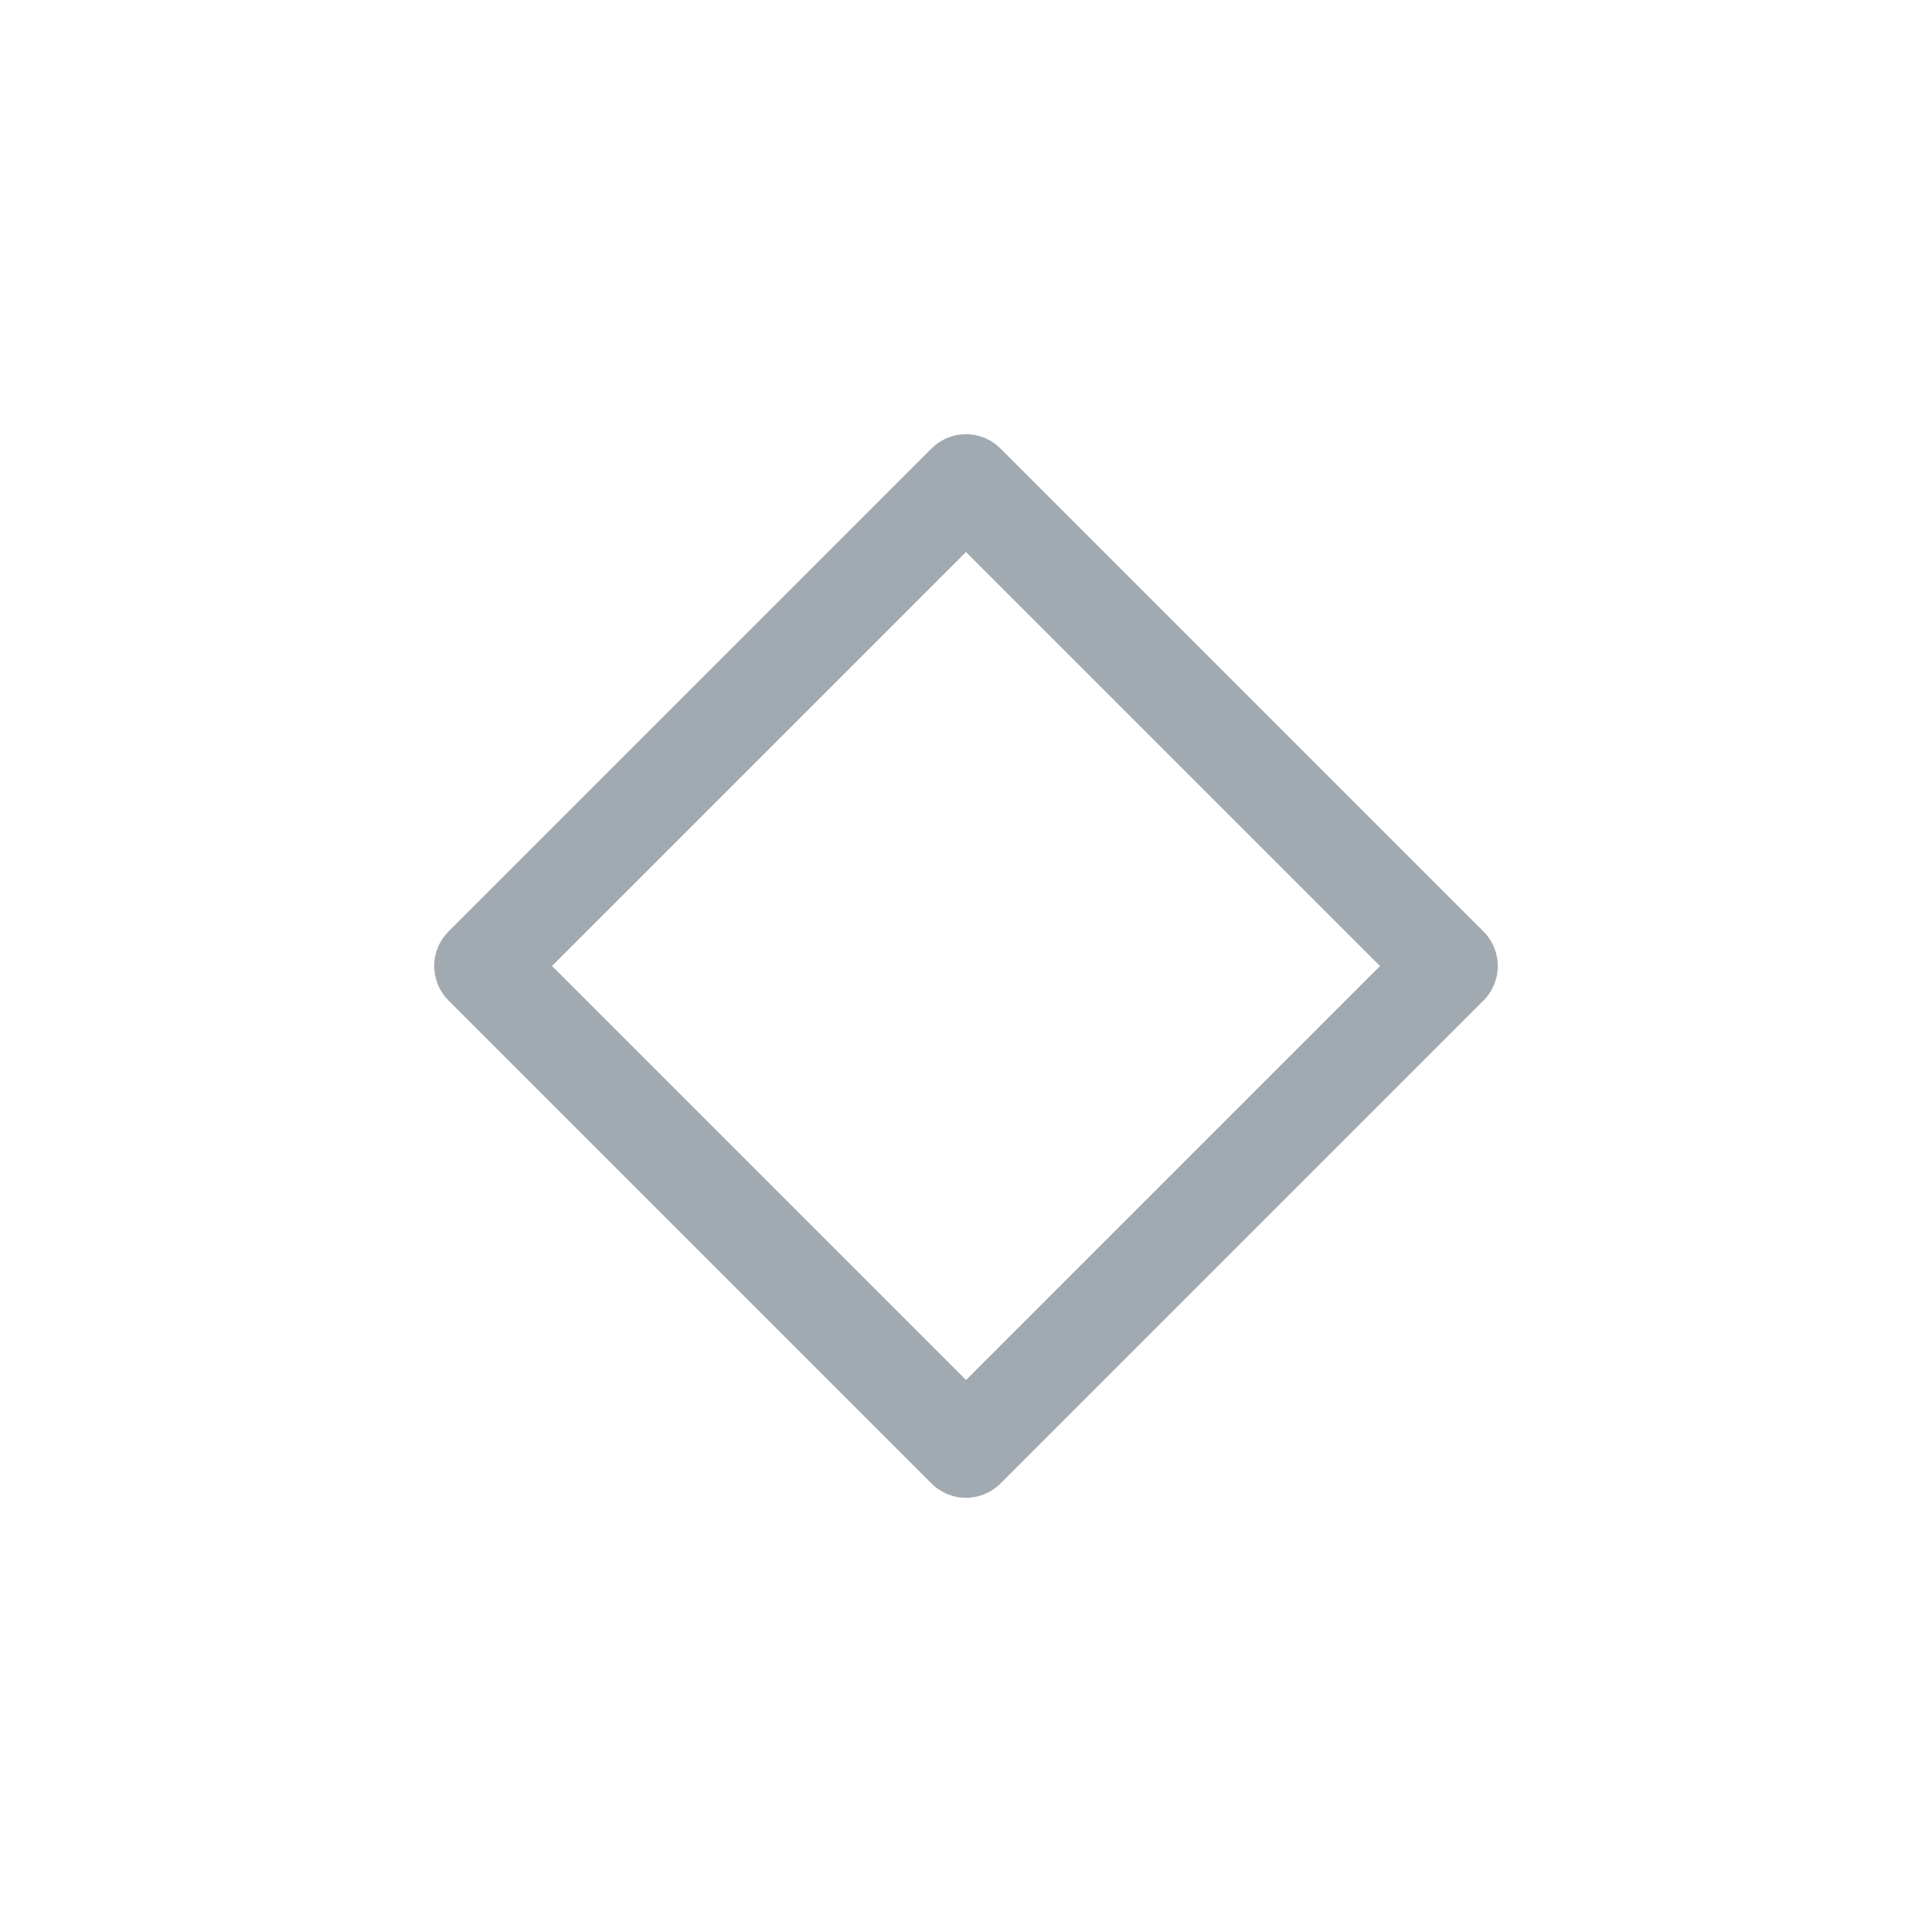
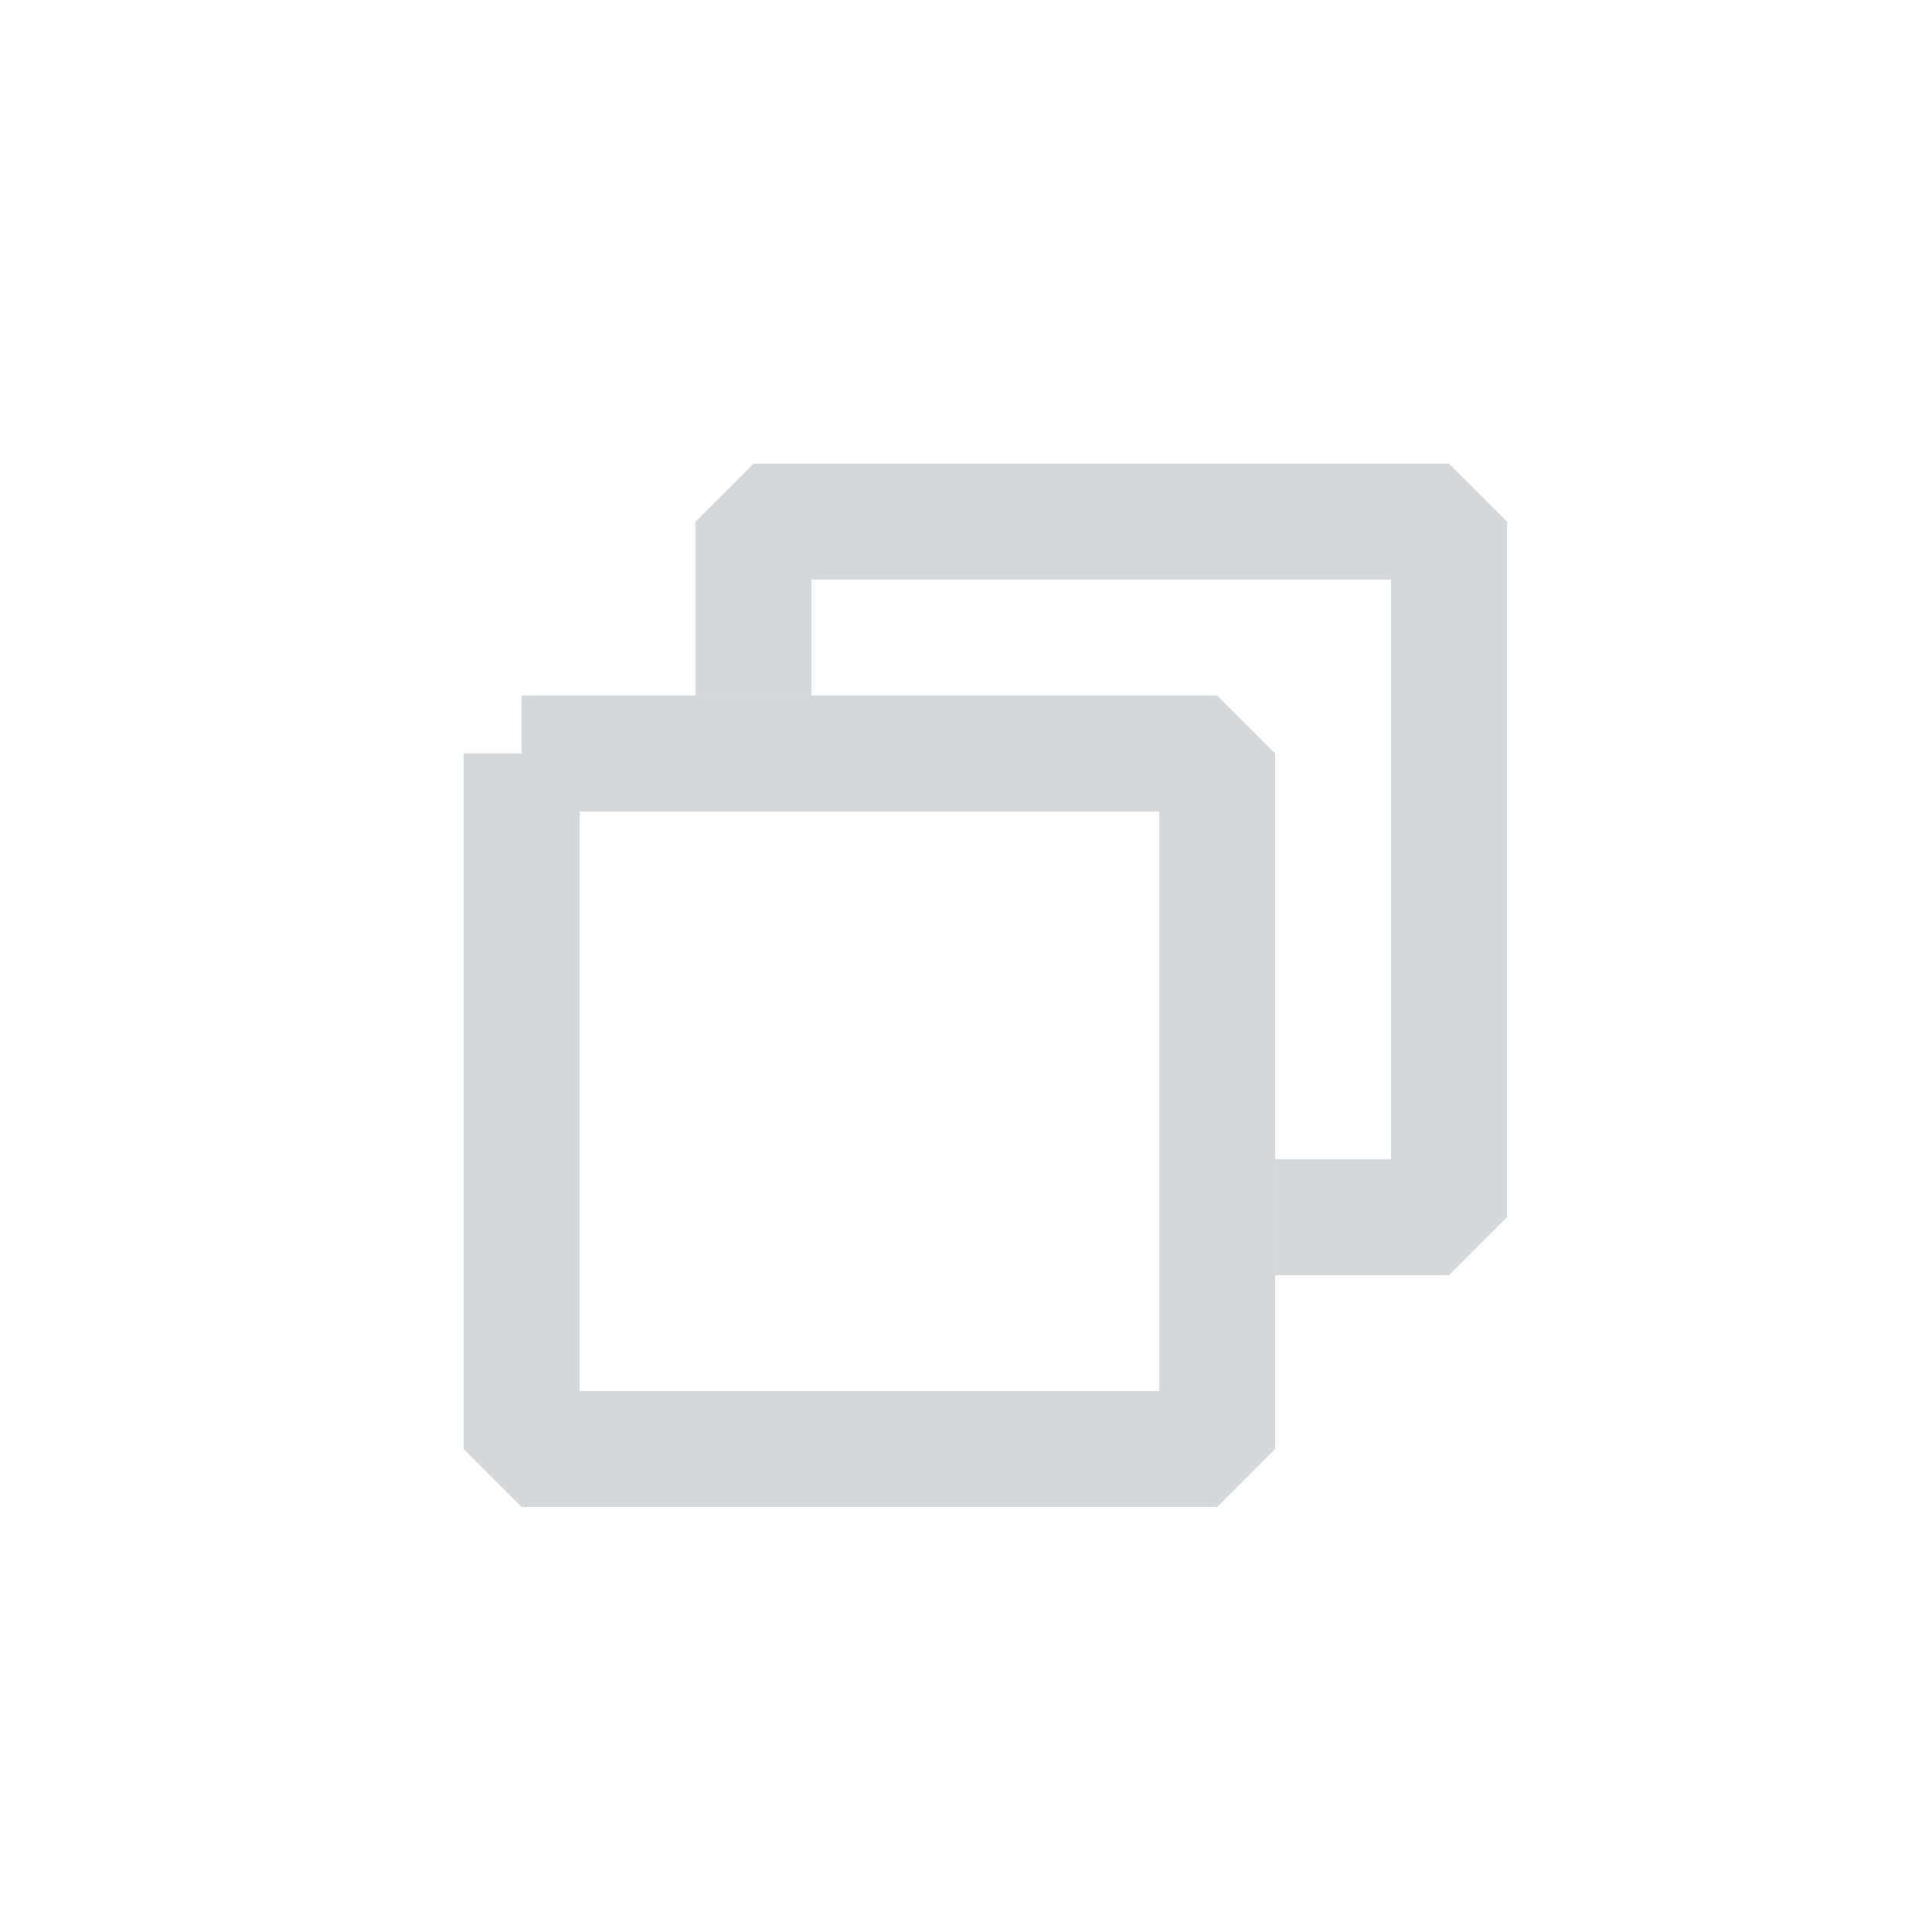
<svg xmlns="http://www.w3.org/2000/svg" viewBox="0 0 50 50" version="1.2" baseProfile="tiny">
  <defs>
</defs>
  <g fill="none" stroke="black" stroke-width="1" fill-rule="evenodd" stroke-linecap="square" stroke-linejoin="bevel">
-     <g fill="none" stroke="#a1a9b1" stroke-opacity="1" stroke-width="1.01" stroke-linecap="round" stroke-linejoin="round" transform="matrix(2.5,0,0,2.5,2.5,2.5)" font-family="Noto Sans" font-size="10" font-weight="400" font-style="normal">
-       <path vector-effect="none" fill-rule="evenodd" d="M4,9 L9,4 L14,9 L9,14 L4,9" />
+     <g fill="none" stroke="#a1a9b1" stroke-opacity="0.5" stroke-width="1.001" stroke-linecap="square" stroke-linejoin="bevel" transform="matrix(2.5,0,0,2.5,2.5,2.5)" font-family="Noto Sans" font-size="10" font-weight="400" font-style="normal">
+ </g>
+     <g fill="none" stroke="#a1a9b1" stroke-opacity="0.5" stroke-width="1.001" stroke-linecap="round" stroke-linejoin="miter" stroke-miterlimit="2" transform="matrix(2.5,0,0,2.5,2.5,2.5)" font-family="Noto Sans" font-size="10" font-weight="400" font-style="normal">
+ </g>
+     <g fill="none" stroke="#a1a9b1" stroke-opacity="0.5" stroke-width="1.001" stroke-linecap="round" stroke-linejoin="miter" stroke-miterlimit="2" transform="matrix(2.5,0,0,2.5,2.5,2.5)" font-family="Noto Sans" font-size="10" font-weight="400" font-style="normal">
+ </g>
+     <g fill="none" stroke="#a1a9b1" stroke-opacity="0.5" stroke-width="1.001" stroke-linecap="round" stroke-linejoin="miter" stroke-miterlimit="2" transform="matrix(2.5,0,0,2.5,2.5,2.5)" font-family="Noto Sans" font-size="10" font-weight="400" font-style="normal">
+ </g>
+     <g fill="none" stroke="#a1a9b1" stroke-opacity="0.5" stroke-width="1.001" stroke-linecap="round" stroke-linejoin="miter" stroke-miterlimit="2" transform="matrix(2.5,0,0,2.5,13.5,19.5)" font-family="Noto Sans" font-size="10" font-weight="400" font-style="normal">
+ </g>
+     <g fill="none" stroke="#a1a9b1" stroke-opacity="0.5" stroke-width="1.001" stroke-linecap="round" stroke-linejoin="miter" stroke-miterlimit="2" transform="matrix(2.5,0,0,2.5,13.5,19.5)" font-family="Noto Sans" font-size="10" font-weight="400" font-style="normal">
+ </g>
+     <g fill="none" stroke="#a1a9b1" stroke-opacity="0.5" stroke-width="1.001" stroke-linecap="round" stroke-linejoin="miter" stroke-miterlimit="2" transform="matrix(2.5,0,0,2.5,13.5,19.5)" font-family="Noto Sans" font-size="10" font-weight="400" font-style="normal">
+ </g>
+     <g fill="none" stroke="#a1a9b1" stroke-opacity="0.45" stroke-width="1.201" stroke-linecap="butt" stroke-linejoin="bevel" transform="matrix(2.5,0,0,2.5,13.5,19.5)" font-family="Noto Sans" font-size="10" font-weight="400" font-style="normal">
+       <path vector-effect="none" fill-rule="evenodd" d="M0,0 L7.2,0 L7.2,7.2 L0,7.2 L0,0" />
    </g>
+     <g fill="none" stroke="#a1a9b1" stroke-opacity="0.5" stroke-width="1.001" stroke-linecap="round" stroke-linejoin="miter" stroke-miterlimit="2" transform="matrix(2.5,0,0,2.5,13.5,19.5)" font-family="Noto Sans" font-size="10" font-weight="400" font-style="normal">
+ </g>
+     <g fill="none" stroke="#a1a9b1" stroke-opacity="0.5" stroke-width="1.001" stroke-linecap="round" stroke-linejoin="miter" stroke-miterlimit="2" transform="matrix(2.5,0,0,2.5,13.5,19.5)" font-family="Noto Sans" font-size="10" font-weight="400" font-style="normal">
+ </g>
+     <g fill="none" stroke="none" transform="matrix(2.5,0,0,2.5,13.5,19.5)" font-family="Noto Sans" font-size="10" font-weight="400" font-style="normal">
+       <path vector-effect="none" fill-rule="evenodd" d="M0,0 L7.2,0 L7.2,7.2 L0,7.2 L0,0" />
+     </g>
+     <g fill="none" stroke="#a1a9b1" stroke-opacity="0.5" stroke-width="1.001" stroke-linecap="round" stroke-linejoin="miter" stroke-miterlimit="2" transform="matrix(2.5,0,0,2.5,13.5,19.5)" font-family="Noto Sans" font-size="10" font-weight="400" font-style="normal">
+ </g>
+     <g fill="none" stroke="#a1a9b1" stroke-opacity="0.5" stroke-width="1.001" stroke-linecap="round" stroke-linejoin="miter" stroke-miterlimit="2" transform="matrix(2.5,0,0,2.5,13.5,19.5)" font-family="Noto Sans" font-size="10" font-weight="400" font-style="normal">
+ </g>
+     <g fill="none" stroke="none" transform="matrix(2.5,0,0,2.5,13.5,19.5)" font-family="Noto Sans" font-size="10" font-weight="400" font-style="normal">
+       <path vector-effect="none" fill-rule="evenodd" d="M0.4,-0.601 L0.4,-0.4 L7.6,-0.4 L7.6,6.8 L7.801,6.8" />
+     </g>
+     <g fill="none" stroke="#a1a9b1" stroke-opacity="0.5" stroke-width="1.001" stroke-linecap="round" stroke-linejoin="miter" stroke-miterlimit="2" transform="matrix(2.5,0,0,2.5,13.5,19.5)" font-family="Noto Sans" font-size="10" font-weight="400" font-style="normal">
+ </g>
+     <g fill="none" stroke="#a1a9b1" stroke-opacity="0.5" stroke-width="1.001" stroke-linecap="round" stroke-linejoin="miter" stroke-miterlimit="2" transform="matrix(2.5,0,0,2.5,13.5,19.5)" font-family="Noto Sans" font-size="10" font-weight="400" font-style="normal">
+ </g>
+     <g fill="none" stroke="none" transform="matrix(2.5,0,0,2.5,13.5,19.5)" font-family="Noto Sans" font-size="10" font-weight="400" font-style="normal">
+       <path vector-effect="none" fill-rule="evenodd" d="M0.4,-0.601 L0.4,-0.4 L7.6,-0.4 L7.6,6.8 L7.801,6.8 L7.801,-0.601" />
+     </g>
+     <g fill="none" stroke="#a1a9b1" stroke-opacity="0.5" stroke-width="1.001" stroke-linecap="round" stroke-linejoin="miter" stroke-miterlimit="2" transform="matrix(2.5,0,0,2.5,13.5,19.5)" font-family="Noto Sans" font-size="10" font-weight="400" font-style="normal">
+ </g>
+     <g fill="none" stroke="#a1a9b1" stroke-opacity="0.5" stroke-width="1.001" stroke-linecap="round" stroke-linejoin="miter" stroke-miterlimit="2" transform="matrix(2.5,0,0,2.5,13.5,19.5)" font-family="Noto Sans" font-size="10" font-weight="400" font-style="normal">
+ </g>
+     <g fill="none" stroke="none" transform="matrix(2.5,0,0,2.5,13.5,19.5)" font-family="Noto Sans" font-size="10" font-weight="400" font-style="normal">
+       <path vector-effect="none" fill-rule="evenodd" d="M0.8,-0.601 L0.8,-0.8 L8,-0.8 L8,6.4 L7.801,6.4" />
+     </g>
+     <g fill="none" stroke="#a1a9b1" stroke-opacity="0.5" stroke-width="1.001" stroke-linecap="round" stroke-linejoin="miter" stroke-miterlimit="2" transform="matrix(2.5,0,0,2.5,13.5,19.5)" font-family="Noto Sans" font-size="10" font-weight="400" font-style="normal">
+ </g>
+     <g fill="none" stroke="#a1a9b1" stroke-opacity="0.5" stroke-width="1.001" stroke-linecap="round" stroke-linejoin="miter" stroke-miterlimit="2" transform="matrix(2.5,0,0,2.5,13.5,19.5)" font-family="Noto Sans" font-size="10" font-weight="400" font-style="normal">
+ </g>
+     <g fill="none" stroke="none" transform="matrix(2.5,0,0,2.5,13.5,19.5)" font-family="Noto Sans" font-size="10" font-weight="400" font-style="normal">
+       <path vector-effect="none" fill-rule="evenodd" d="M0.8,-0.601 L0.8,-0.8 L8,-0.8 L8,6.4 L7.801,6.4 L7.801,-0.601" />
+     </g>
+     <g fill="none" stroke="#a1a9b1" stroke-opacity="0.5" stroke-width="1.001" stroke-linecap="round" stroke-linejoin="miter" stroke-miterlimit="2" transform="matrix(2.5,0,0,2.5,13.5,19.5)" font-family="Noto Sans" font-size="10" font-weight="400" font-style="normal">
+ </g>
+     <g fill="none" stroke="#a1a9b1" stroke-opacity="0.5" stroke-width="1.001" stroke-linecap="round" stroke-linejoin="miter" stroke-miterlimit="2" transform="matrix(2.5,0,0,2.5,13.5,19.5)" font-family="Noto Sans" font-size="10" font-weight="400" font-style="normal">
+ </g>
+     <g fill="none" stroke="none" transform="matrix(2.5,0,0,2.5,13.5,19.5)" font-family="Noto Sans" font-size="10" font-weight="400" font-style="normal">
+       <path vector-effect="none" fill-rule="evenodd" d="M1.2,-0.601 L1.2,-1.2 L8.4,-1.2 L8.4,6 L7.801,6" />
+     </g>
+     <g fill="none" stroke="#a1a9b1" stroke-opacity="0.5" stroke-width="1.001" stroke-linecap="round" stroke-linejoin="miter" stroke-miterlimit="2" transform="matrix(2.5,0,0,2.5,13.5,19.5)" font-family="Noto Sans" font-size="10" font-weight="400" font-style="normal">
+ </g>
+     <g fill="none" stroke="#a1a9b1" stroke-opacity="0.5" stroke-width="1.001" stroke-linecap="round" stroke-linejoin="miter" stroke-miterlimit="2" transform="matrix(2.5,0,0,2.5,13.5,19.5)" font-family="Noto Sans" font-size="10" font-weight="400" font-style="normal">
+ </g>
+     <g fill="none" stroke="none" transform="matrix(2.5,0,0,2.5,13.5,19.5)" font-family="Noto Sans" font-size="10" font-weight="400" font-style="normal">
+       <path vector-effect="none" fill-rule="evenodd" d="M1.2,-0.601 L1.2,-1.2 L8.4,-1.2 L8.4,6 L7.801,6 L7.801,-0.601" />
+     </g>
+     <g fill="none" stroke="#a1a9b1" stroke-opacity="0.5" stroke-width="1.001" stroke-linecap="round" stroke-linejoin="miter" stroke-miterlimit="2" transform="matrix(2.5,0,0,2.5,13.5,19.5)" font-family="Noto Sans" font-size="10" font-weight="400" font-style="normal">
+ </g>
+     <g fill="none" stroke="#a1a9b1" stroke-opacity="0.5" stroke-width="1.001" stroke-linecap="round" stroke-linejoin="miter" stroke-miterlimit="2" transform="matrix(2.5,0,0,2.5,13.5,19.5)" font-family="Noto Sans" font-size="10" font-weight="400" font-style="normal">
+ </g>
+     <g fill="none" stroke="none" transform="matrix(2.5,0,0,2.5,13.5,19.5)" font-family="Noto Sans" font-size="10" font-weight="400" font-style="normal">
+       <path vector-effect="none" fill-rule="evenodd" d="M1.6,-0.601 L1.6,-1.6 L8.8,-1.6 L8.8,5.6 L7.801,5.6" />
+     </g>
+     <g fill="none" stroke="#a1a9b1" stroke-opacity="0.5" stroke-width="1.001" stroke-linecap="round" stroke-linejoin="miter" stroke-miterlimit="2" transform="matrix(2.5,0,0,2.5,13.5,19.5)" font-family="Noto Sans" font-size="10" font-weight="400" font-style="normal">
+ </g>
+     <g fill="none" stroke="#a1a9b1" stroke-opacity="0.5" stroke-width="1.001" stroke-linecap="round" stroke-linejoin="miter" stroke-miterlimit="2" transform="matrix(2.5,0,0,2.5,13.5,19.5)" font-family="Noto Sans" font-size="10" font-weight="400" font-style="normal">
+ </g>
+     <g fill="none" stroke="none" transform="matrix(2.5,0,0,2.5,13.5,19.5)" font-family="Noto Sans" font-size="10" font-weight="400" font-style="normal">
+       <path vector-effect="none" fill-rule="evenodd" d="M1.6,-0.601 L1.6,-1.6 L8.8,-1.6 L8.8,5.6 L7.801,5.6 L7.801,-0.601" />
+     </g>
+     <g fill="none" stroke="#a1a9b1" stroke-opacity="0.5" stroke-width="1.001" stroke-linecap="round" stroke-linejoin="miter" stroke-miterlimit="2" transform="matrix(2.5,0,0,2.5,13.5,19.5)" font-family="Noto Sans" font-size="10" font-weight="400" font-style="normal">
+ </g>
+     <g fill="none" stroke="#a1a9b1" stroke-opacity="0.5" stroke-width="1.001" stroke-linecap="round" stroke-linejoin="miter" stroke-miterlimit="2" transform="matrix(2.5,0,0,2.5,13.5,19.5)" font-family="Noto Sans" font-size="10" font-weight="400" font-style="normal">
+ </g>
+     <g fill="none" stroke="none" transform="matrix(2.5,0,0,2.5,13.5,19.5)" font-family="Noto Sans" font-size="10" font-weight="400" font-style="normal">
+       <path vector-effect="none" fill-rule="evenodd" d="M2,-0.601 L2,-2 L9.2,-2 L9.2,5.2 L7.801,5.2" />
+     </g>
+     <g fill="none" stroke="#a1a9b1" stroke-opacity="0.5" stroke-width="1.001" stroke-linecap="round" stroke-linejoin="miter" stroke-miterlimit="2" transform="matrix(2.5,0,0,2.5,13.5,19.5)" font-family="Noto Sans" font-size="10" font-weight="400" font-style="normal">
+ </g>
+     <g fill="none" stroke="#a1a9b1" stroke-opacity="0.5" stroke-width="1.001" stroke-linecap="round" stroke-linejoin="miter" stroke-miterlimit="2" transform="matrix(2.5,0,0,2.5,13.5,19.5)" font-family="Noto Sans" font-size="10" font-weight="400" font-style="normal">
+ </g>
+     <g fill="none" stroke="none" transform="matrix(2.5,0,0,2.5,13.5,19.5)" font-family="Noto Sans" font-size="10" font-weight="400" font-style="normal">
+       <path vector-effect="none" fill-rule="evenodd" d="M2,-0.601 L2,-2 L9.2,-2 L9.2,5.2 L7.801,5.2 L7.801,-0.601" />
+     </g>
+     <g fill="none" stroke="#a1a9b1" stroke-opacity="0.5" stroke-width="1.001" stroke-linecap="round" stroke-linejoin="miter" stroke-miterlimit="2" transform="matrix(2.5,0,0,2.5,13.5,19.5)" font-family="Noto Sans" font-size="10" font-weight="400" font-style="normal">
+ </g>
+     <g fill="none" stroke="#a1a9b1" stroke-opacity="0.5" stroke-width="1.001" stroke-linecap="round" stroke-linejoin="miter" stroke-miterlimit="2" transform="matrix(2.5,0,0,2.5,13.5,19.5)" font-family="Noto Sans" font-size="10" font-weight="400" font-style="normal">
+ </g>
+     <g fill="none" stroke="#a1a9b1" stroke-opacity="0.45" stroke-width="1.201" stroke-linecap="butt" stroke-linejoin="bevel" transform="matrix(2.5,0,0,2.5,13.5,19.5)" font-family="Noto Sans" font-size="10" font-weight="400" font-style="normal">
+       <path vector-effect="none" fill-rule="evenodd" d="M2.4,-0.601 L2.4,-2.4 L9.6,-2.4 L9.6,4.8 L7.801,4.8" />
+     </g>
+     <g fill="none" stroke="#a1a9b1" stroke-opacity="0.5" stroke-width="1.001" stroke-linecap="round" stroke-linejoin="miter" stroke-miterlimit="2" transform="matrix(2.5,0,0,2.5,13.5,19.5)" font-family="Noto Sans" font-size="10" font-weight="400" font-style="normal">
+ </g>
+     <g fill="none" stroke="#a1a9b1" stroke-opacity="0.5" stroke-width="1.001" stroke-linecap="round" stroke-linejoin="miter" stroke-miterlimit="2" transform="matrix(2.5,0,0,2.5,13.5,19.5)" font-family="Noto Sans" font-size="10" font-weight="400" font-style="normal">
+ </g>
+     <g fill="none" stroke="none" transform="matrix(2.5,0,0,2.5,13.5,19.5)" font-family="Noto Sans" font-size="10" font-weight="400" font-style="normal">
+       <path vector-effect="none" fill-rule="evenodd" d="M2.4,-0.601 L2.4,-2.4 L9.6,-2.4 L9.6,4.8 L7.801,4.8 L7.801,-0.601" />
+     </g>
+     <g fill="none" stroke="#a1a9b1" stroke-opacity="0.5" stroke-width="1.001" stroke-linecap="round" stroke-linejoin="miter" stroke-miterlimit="2" transform="matrix(2.5,0,0,2.5,13.5,19.5)" font-family="Noto Sans" font-size="10" font-weight="400" font-style="normal">
+ </g>
+     <g fill="none" stroke="#a1a9b1" stroke-opacity="0.5" stroke-width="1.001" stroke-linecap="round" stroke-linejoin="miter" stroke-miterlimit="2" transform="matrix(2.5,0,0,2.5,2.5,2.5)" font-family="Noto Sans" font-size="10" font-weight="400" font-style="normal">
+ </g>
+     <g fill="none" stroke="#a1a9b1" stroke-opacity="0.5" stroke-width="1.001" stroke-linecap="square" stroke-linejoin="bevel" transform="matrix(2.5,0,0,2.5,2.5,2.5)" font-family="Noto Sans" font-size="10" font-weight="400" font-style="normal">
+ </g>
    <g fill="none" stroke="#000000" stroke-opacity="1" stroke-width="1" stroke-linecap="square" stroke-linejoin="bevel" transform="matrix(1,0,0,1,0,0)" font-family="Noto Sans" font-size="10" font-weight="400" font-style="normal">
</g>
  </g>
</svg>
